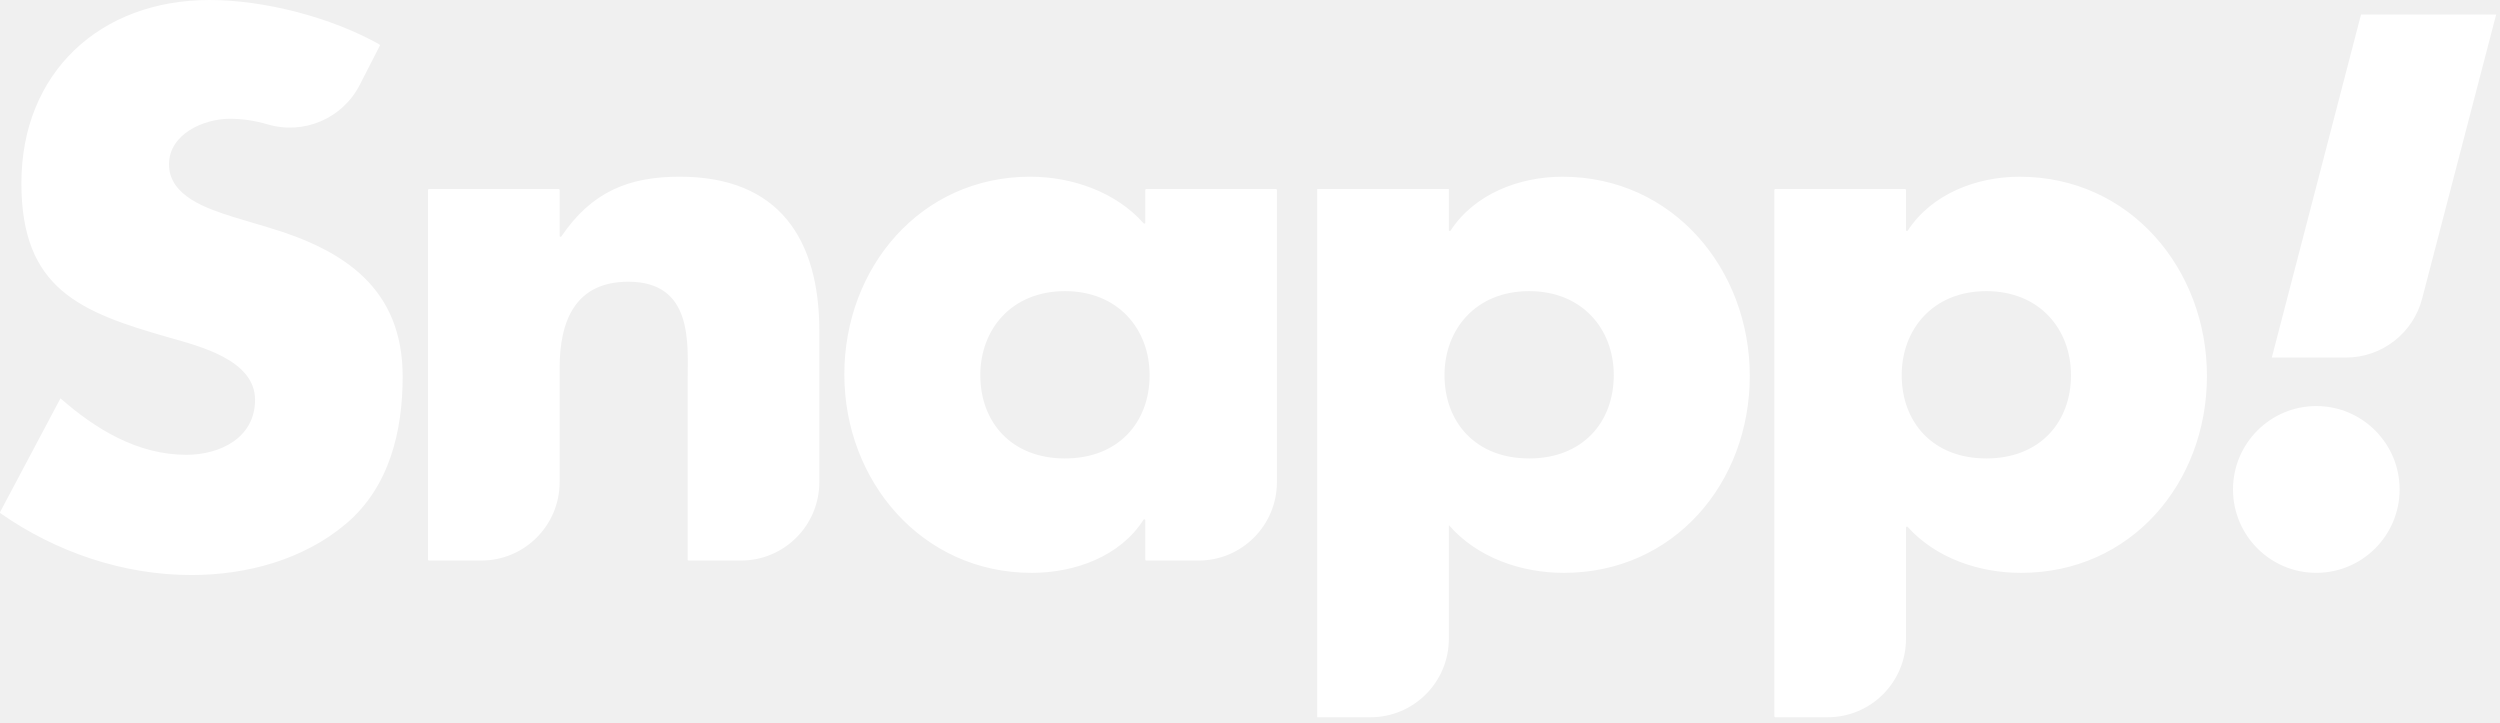
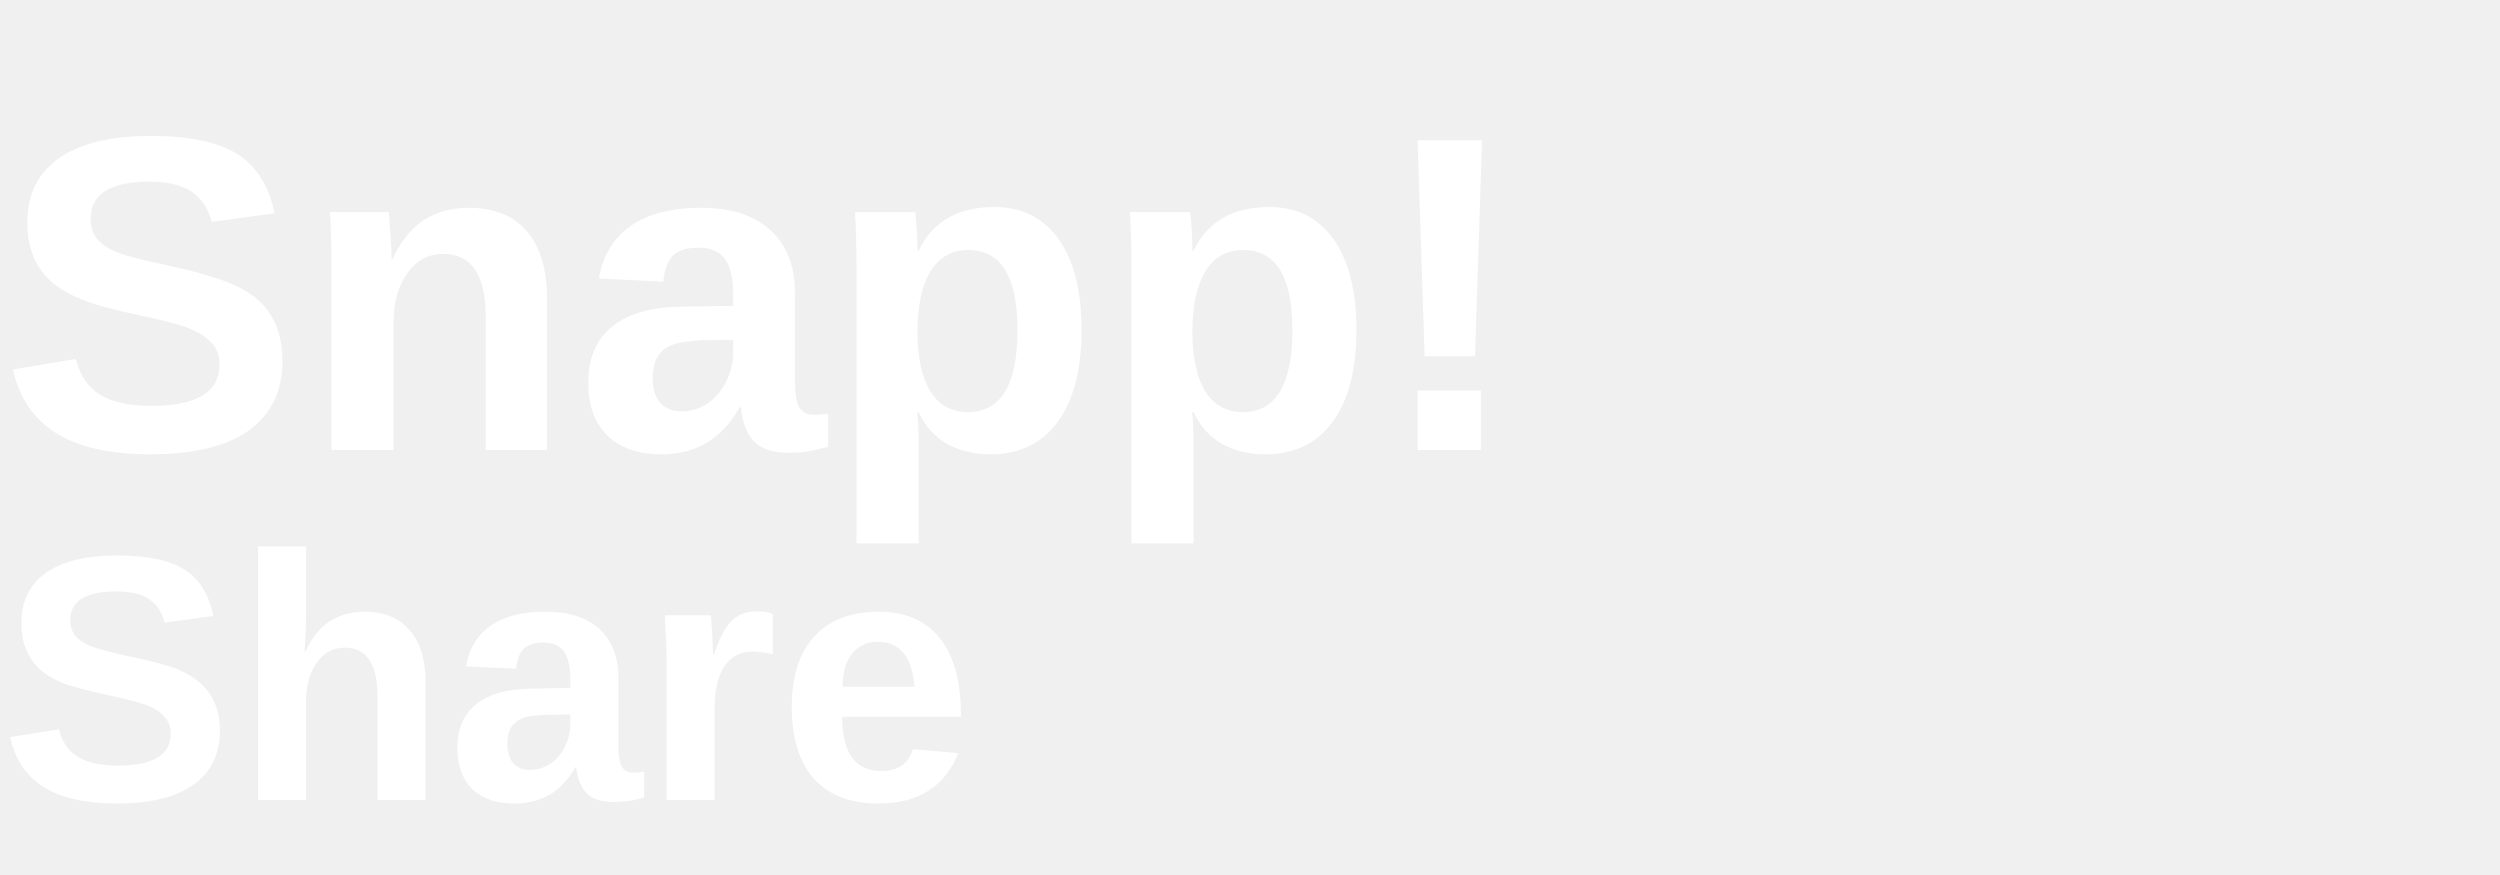
- <svg xmlns="http://www.w3.org/2000/svg" width="90" height="26" viewBox="0 0 90 26">
-   <g fill="none" fill-rule="evenodd">
-     <g fill="#FFFFFF">
-       <g>
-         <path d="M12.948 3.06c-.621 1.212-2.016 1.803-3.32 1.416-.438-.13-.894-.2-1.356-.2-.938 0-2.188.547-2.188 1.643 0 1.146 1.38 1.59 2.265 1.877l1.303.39c2.734.81 4.844 2.19 4.844 5.372 0 1.955-.47 3.962-2.032 5.292-1.536 1.304-3.594 1.851-5.573 1.851-2.464 0-4.876-.828-6.877-2.225-.013-.01-.018-.028-.01-.043l2.173-4.093c1.277 1.121 2.787 2.033 4.532 2.033 1.198 0 2.473-.6 2.473-1.981 0-1.434-2.004-1.93-3.098-2.242C2.88 11.237.77 10.403.77 6.596.77 2.607 3.61 0 7.542 0c1.969 0 4.375.62 6.118 1.6.015.01.022.029.013.046l-.725 1.415zM20.18 8.526h.001c.011 0 .022-.006.028-.015 1.092-1.605 2.418-2.15 4.261-2.15 3.593 0 5.026 2.269 5.026 5.554v5.44c0 1.56-1.263 2.825-2.822 2.825H24.79c-.019 0-.034-.015-.034-.034v-6.484c0-1.278.209-3.52-2.135-3.52-1.928 0-2.474 1.434-2.474 3.103v4.11c0 1.56-1.263 2.825-2.822 2.825H15.44c-.018 0-.033-.015-.033-.034V6.838c0-.018.015-.033.033-.033h4.673c.019 0 .034.015.034.033v1.654c0 .019.015.034.034.034M35.291 13.505c0 1.695 1.12 2.999 3.047 2.999 1.928 0 3.048-1.304 3.048-2.999 0-1.642-1.12-3.024-3.048-3.024-1.927 0-3.047 1.382-3.047 3.024m7.856 6.675h-1.884c-.019 0-.033-.015-.033-.034v-1.418c0-.02-.016-.034-.034-.034-.012 0-.023.006-.029.015-.836 1.32-2.47 1.914-4.026 1.914-3.959 0-6.745-3.311-6.745-7.144 0-3.832 2.734-7.118 6.692-7.118 1.507 0 3.088.552 4.082 1.679.02.023.06.01.06-.022v-1.18c0-.018.014-.033.033-.033h4.673c.018 0 .033.015.033.033v10.517c0 1.56-1.263 2.825-2.822 2.825M52.002 13.505c0 1.695 1.12 2.999 3.047 2.999s3.047-1.304 3.047-2.999c0-1.642-1.12-3.024-3.047-3.024-1.928 0-3.047 1.382-3.047 3.024m.19-5.188c.01 0 .022-.006.028-.015.862-1.32 2.47-1.94 4.027-1.94 3.985 0 6.745 3.337 6.745 7.17 0 3.858-2.734 7.091-6.693 7.091-1.533 0-3.117-.545-4.133-1.712-.003-.003-.007-.001-.007.003v4.082c0 1.56-1.264 2.825-2.822 2.825h-1.918V6.805h4.74v1.478c0 .02.014.034.033.034M68.461 13.505c0 1.695 1.12 2.999 3.047 2.999s3.048-1.304 3.048-2.999c0-1.642-1.121-3.024-3.048-3.024-1.928 0-3.047 1.382-3.047 3.024m.19-5.188c.011 0 .022-.006.028-.015.862-1.32 2.47-1.94 4.027-1.94 3.984 0 6.744 3.337 6.744 7.17 0 3.858-2.734 7.091-6.692 7.091-1.507 0-3.065-.526-4.082-1.654-.02-.023-.06-.009-.06.022v4.005c0 1.56-1.262 2.825-2.82 2.825H63.91c-.018 0-.034-.016-.034-.034V6.838c0-.018.016-.033.034-.033h4.672c.02 0 .034.015.034.033v1.445c0 .02.015.034.033.034M84.997.522l-3.212 12.35h2.67c1.292 0 2.42-.876 2.744-2.129L89.862.522h-4.865zM83.387 14.618c1.655 0 2.999 1.345 2.999 3.002 0 1.657-1.344 3.002-3 3.002-1.654 0-2.998-1.345-2.998-3.002 0-1.657 1.344-3.002 2.999-3.002z" transform="translate(-214 -43) translate(214 43)" />
-       </g>
-     </g>
-   </g>
+ <svg xmlns="http://www.w3.org/2000/svg" width="100" height="35" viewBox="0 0 100 35">
+   <text x="0" y="18" font-family="Arial, sans-serif" font-size="18" font-weight="bold" fill="#FFFFFF">
+     Snapp!
+   </text>
+   <text x="0" y="32" font-family="Arial, sans-serif" font-size="14" font-weight="bold" fill="#FFFFFF">
+     Share
+   </text>
</svg>
